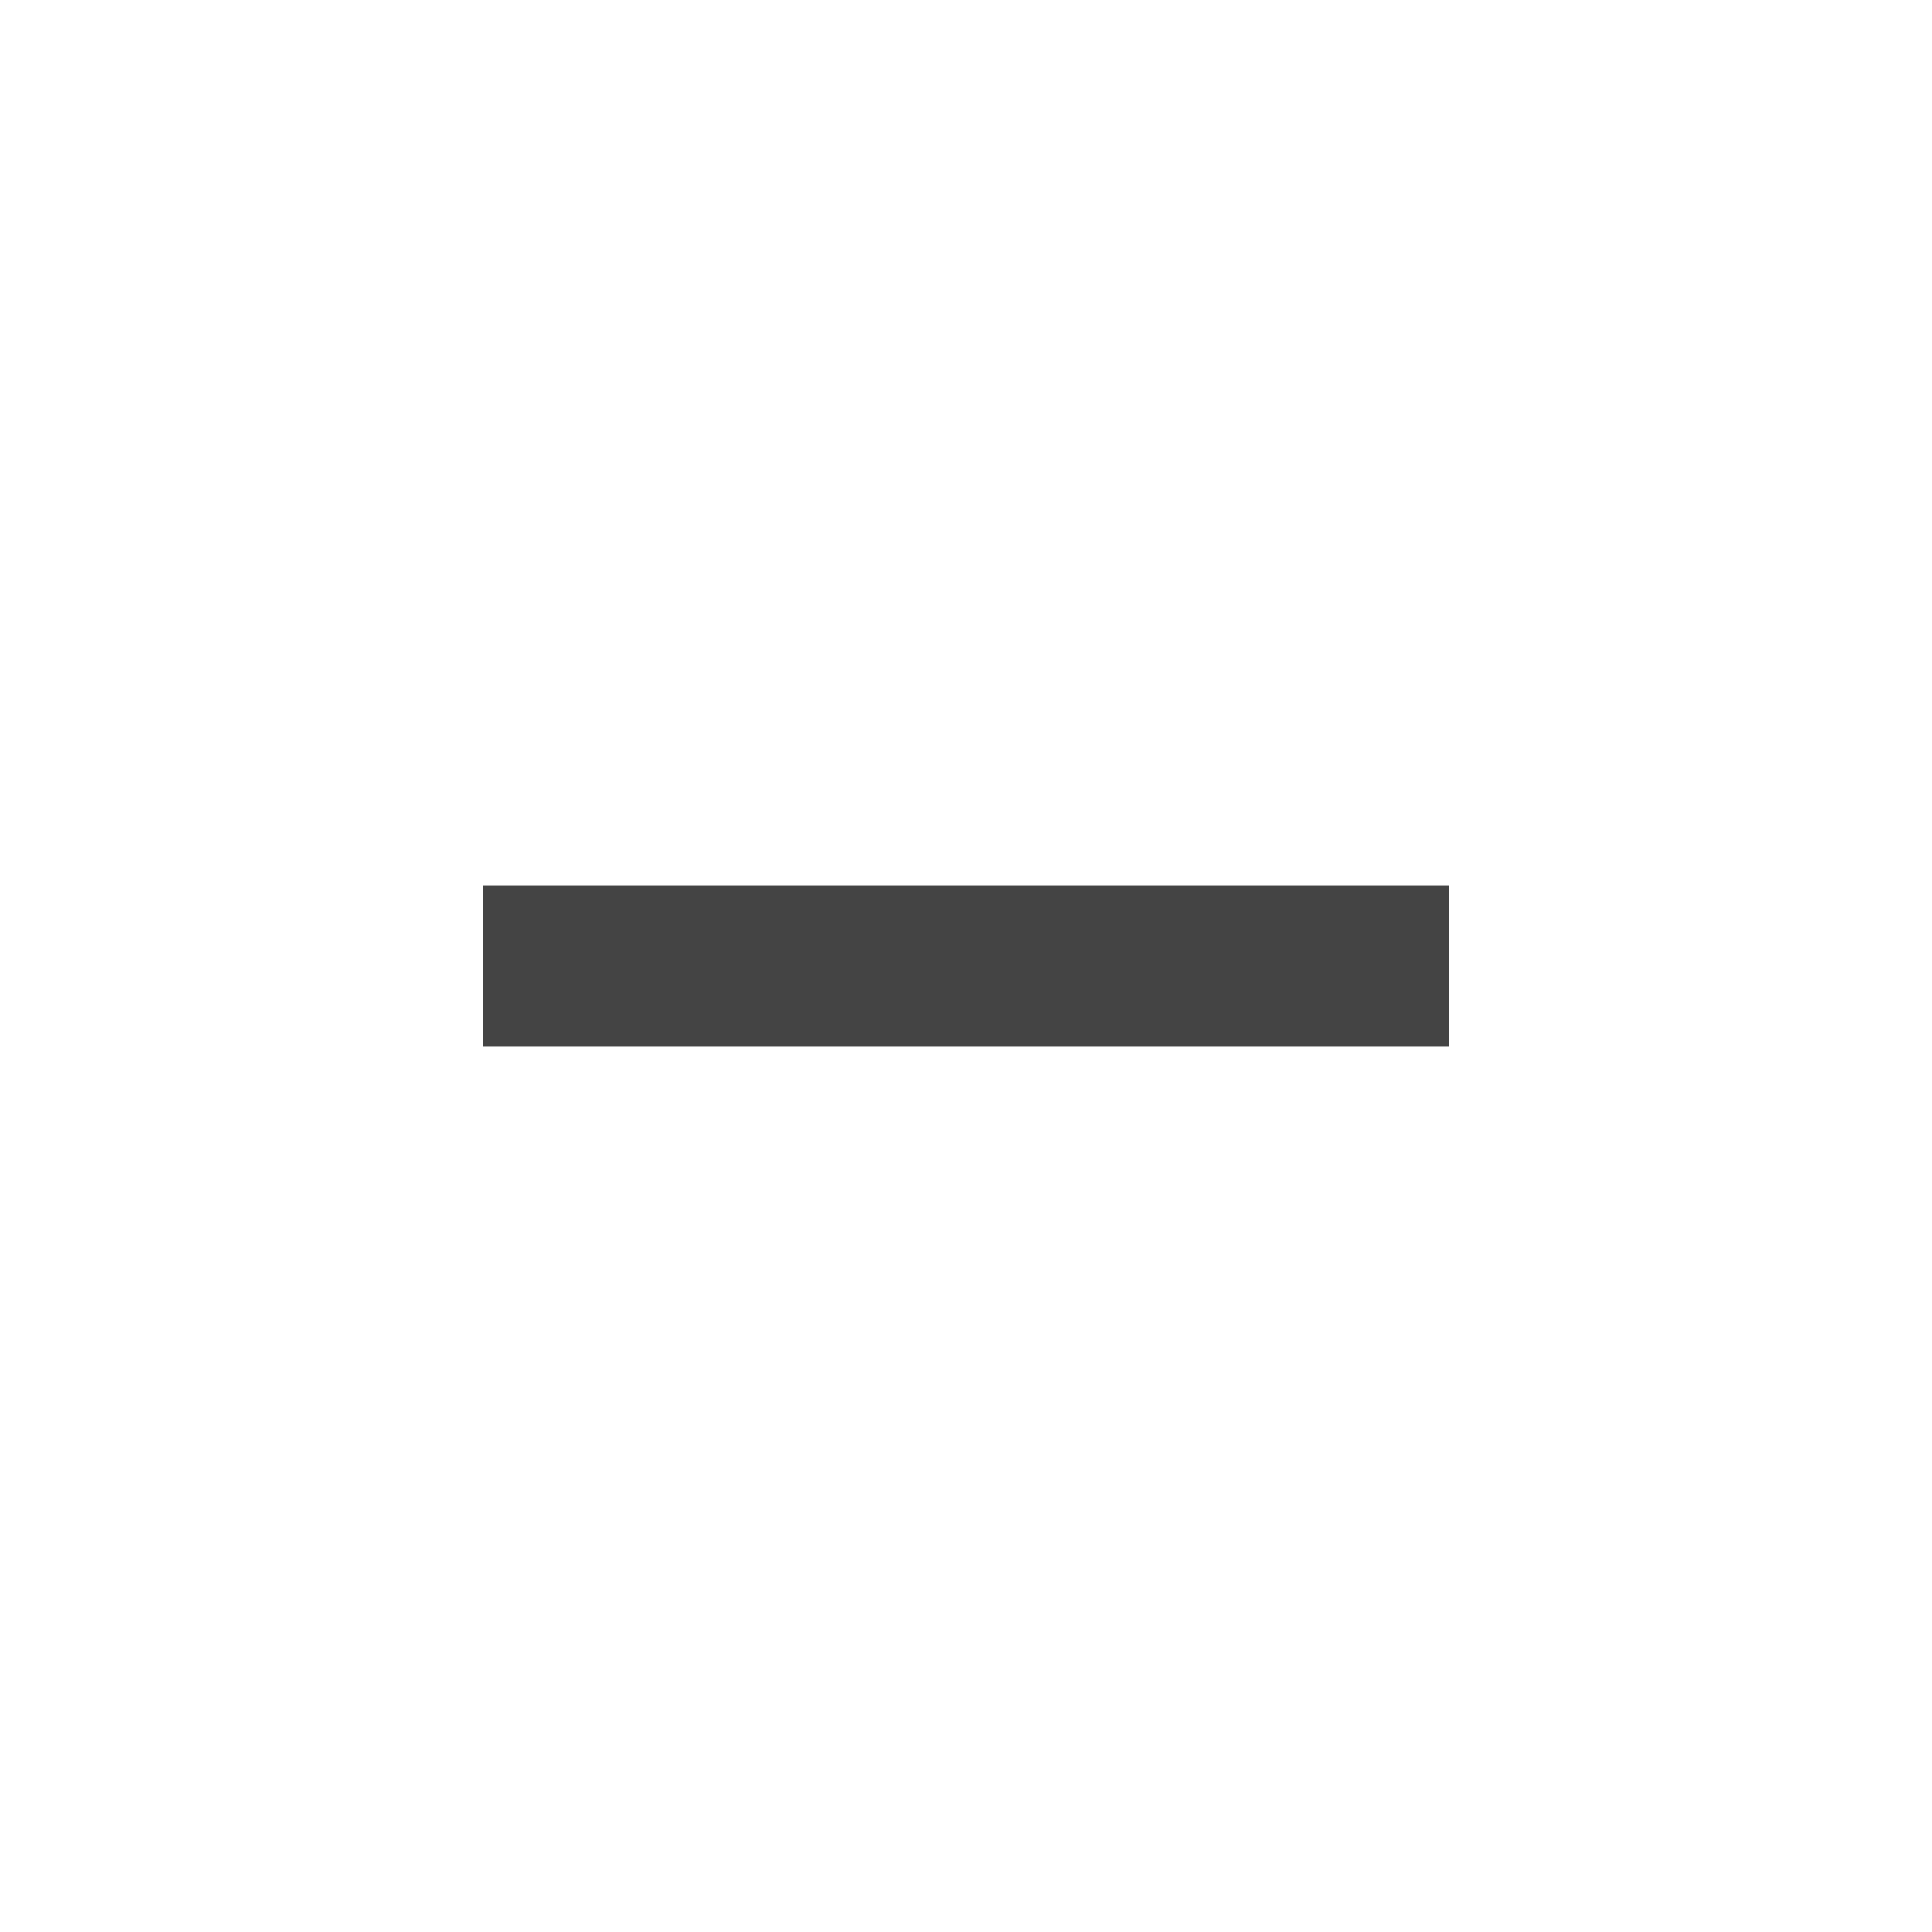
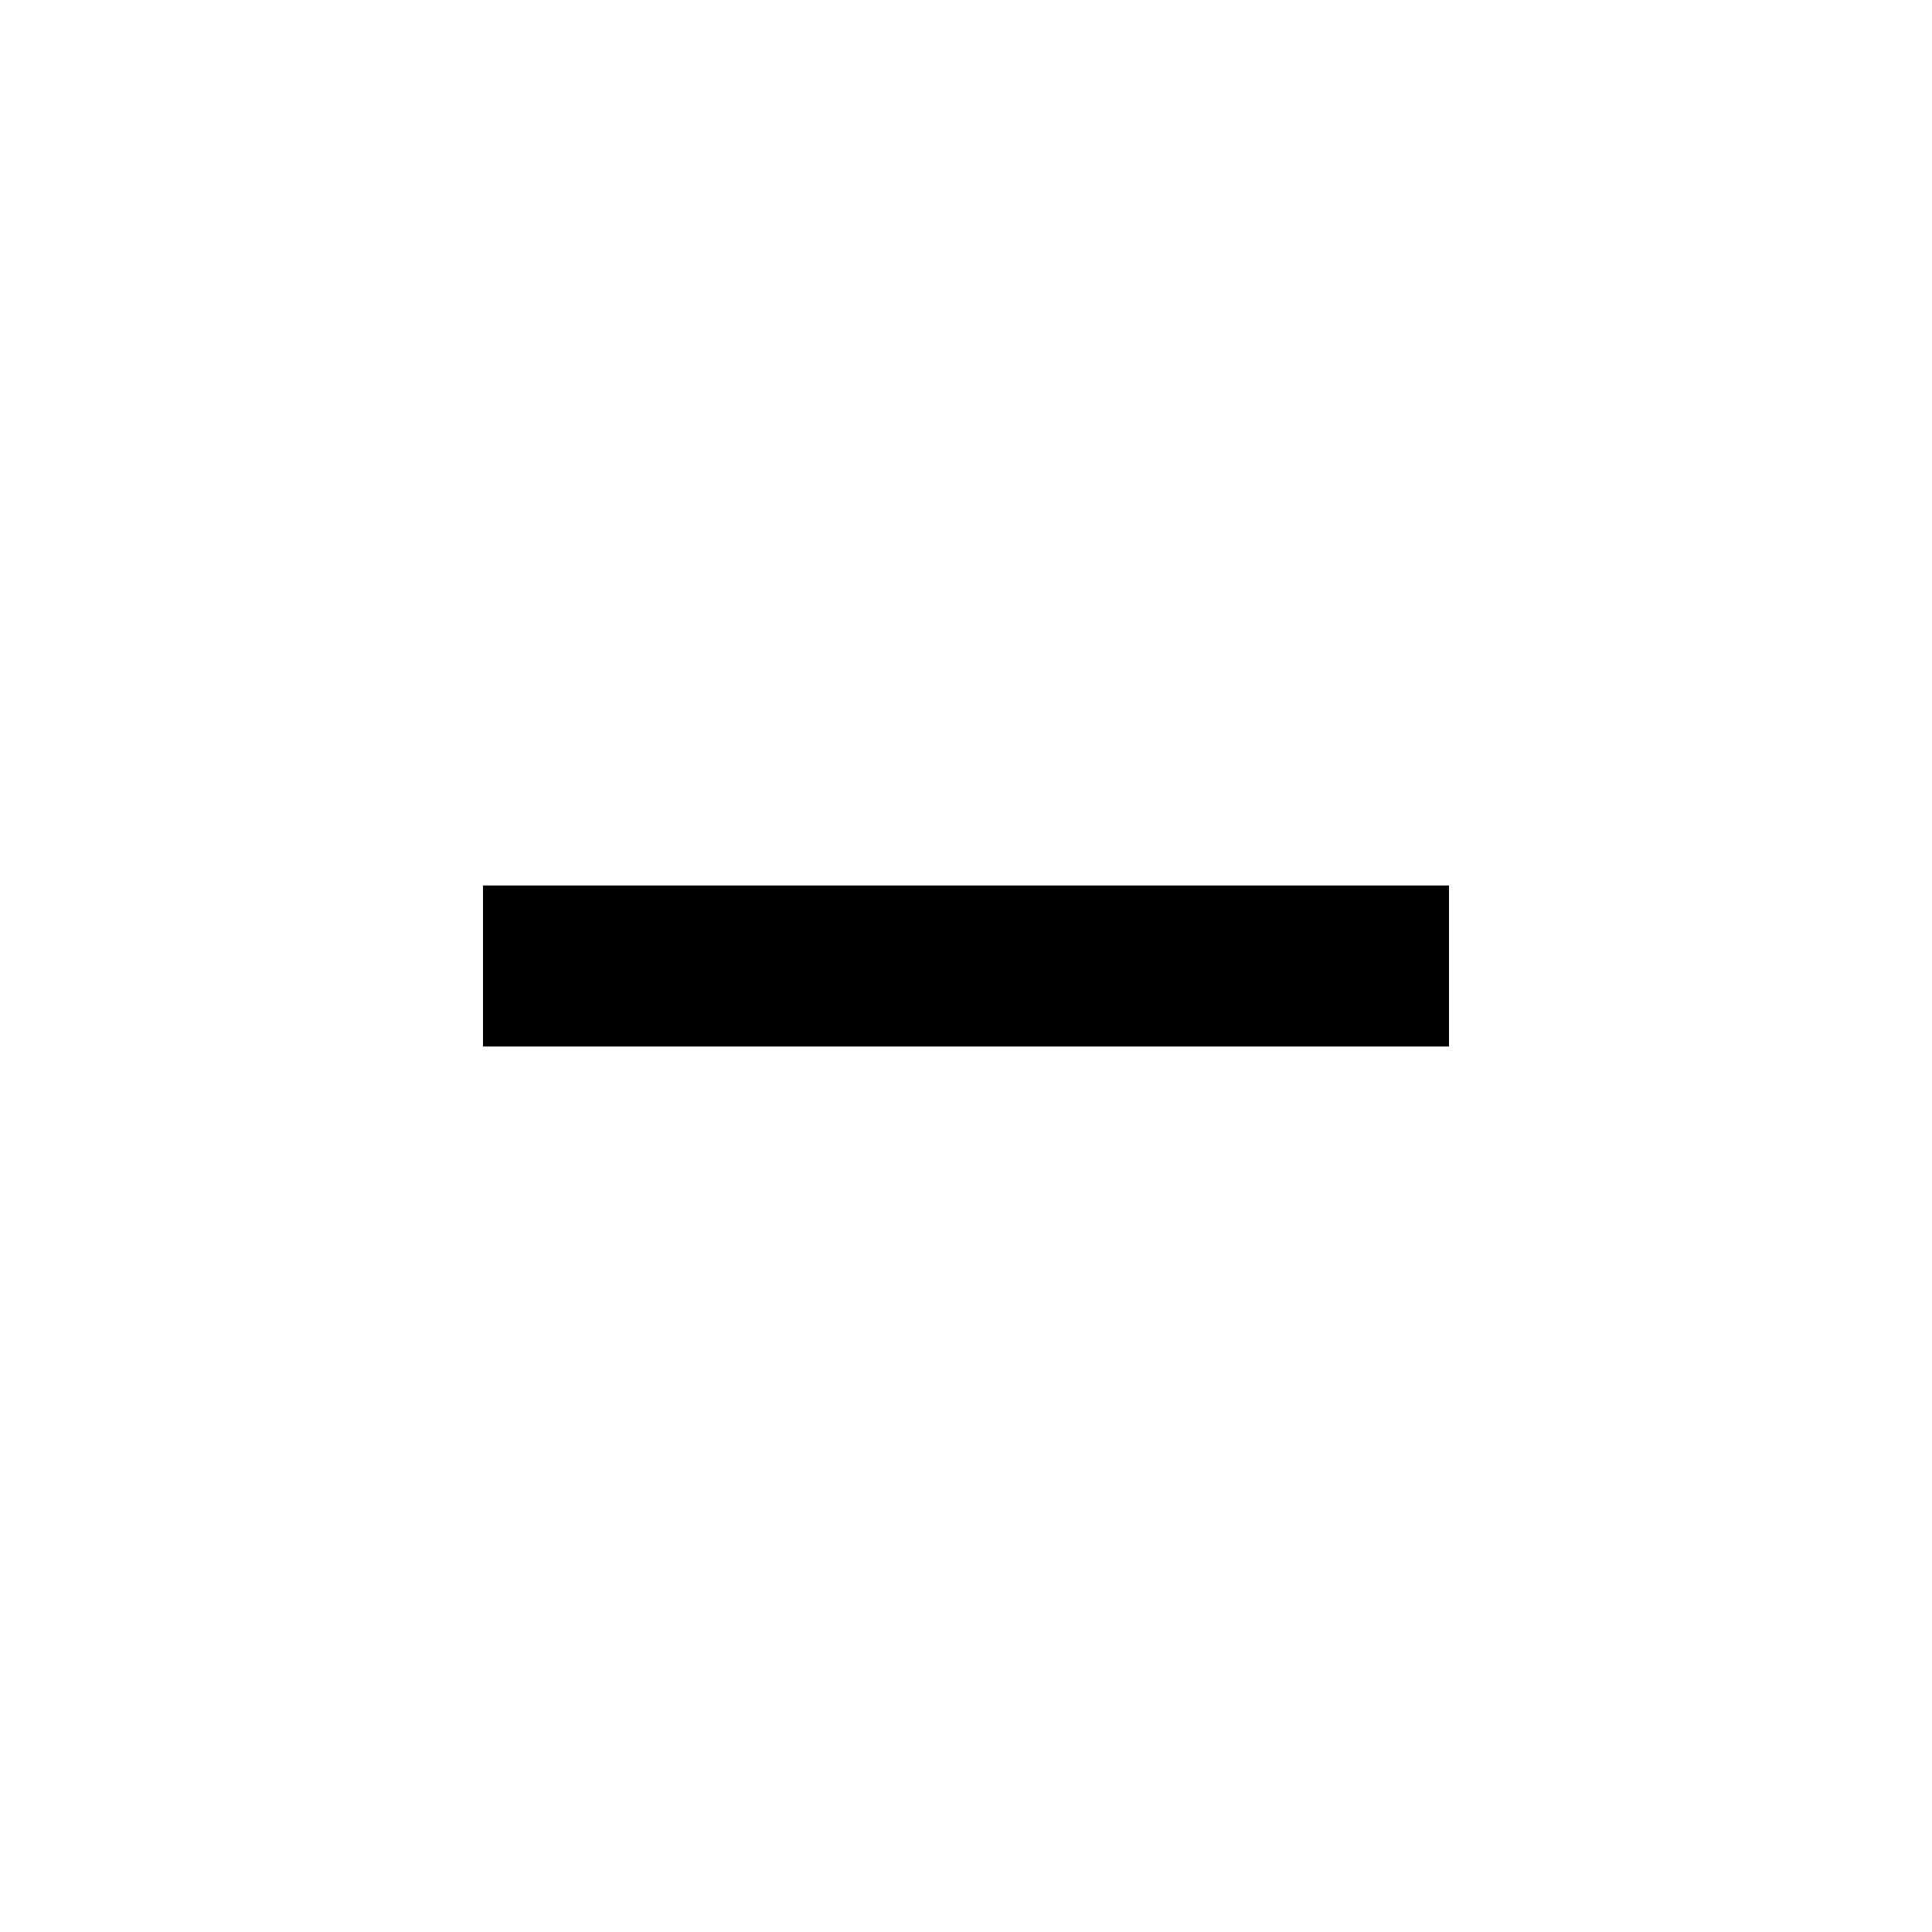
<svg xmlns="http://www.w3.org/2000/svg" width="24" height="24" viewBox="0 0 24 24" fill="none">
-   <path class="glyph-fill" fill-rule="evenodd" clip-rule="evenodd" d="M12 11H6V13H12H18V11H12Z" fill="#444444" />
+   <path class="glyph-fill" fill-rule="evenodd" clip-rule="evenodd" d="M12 11H6V13H12H18V11H12Z" fill="currentColor" />
</svg>
